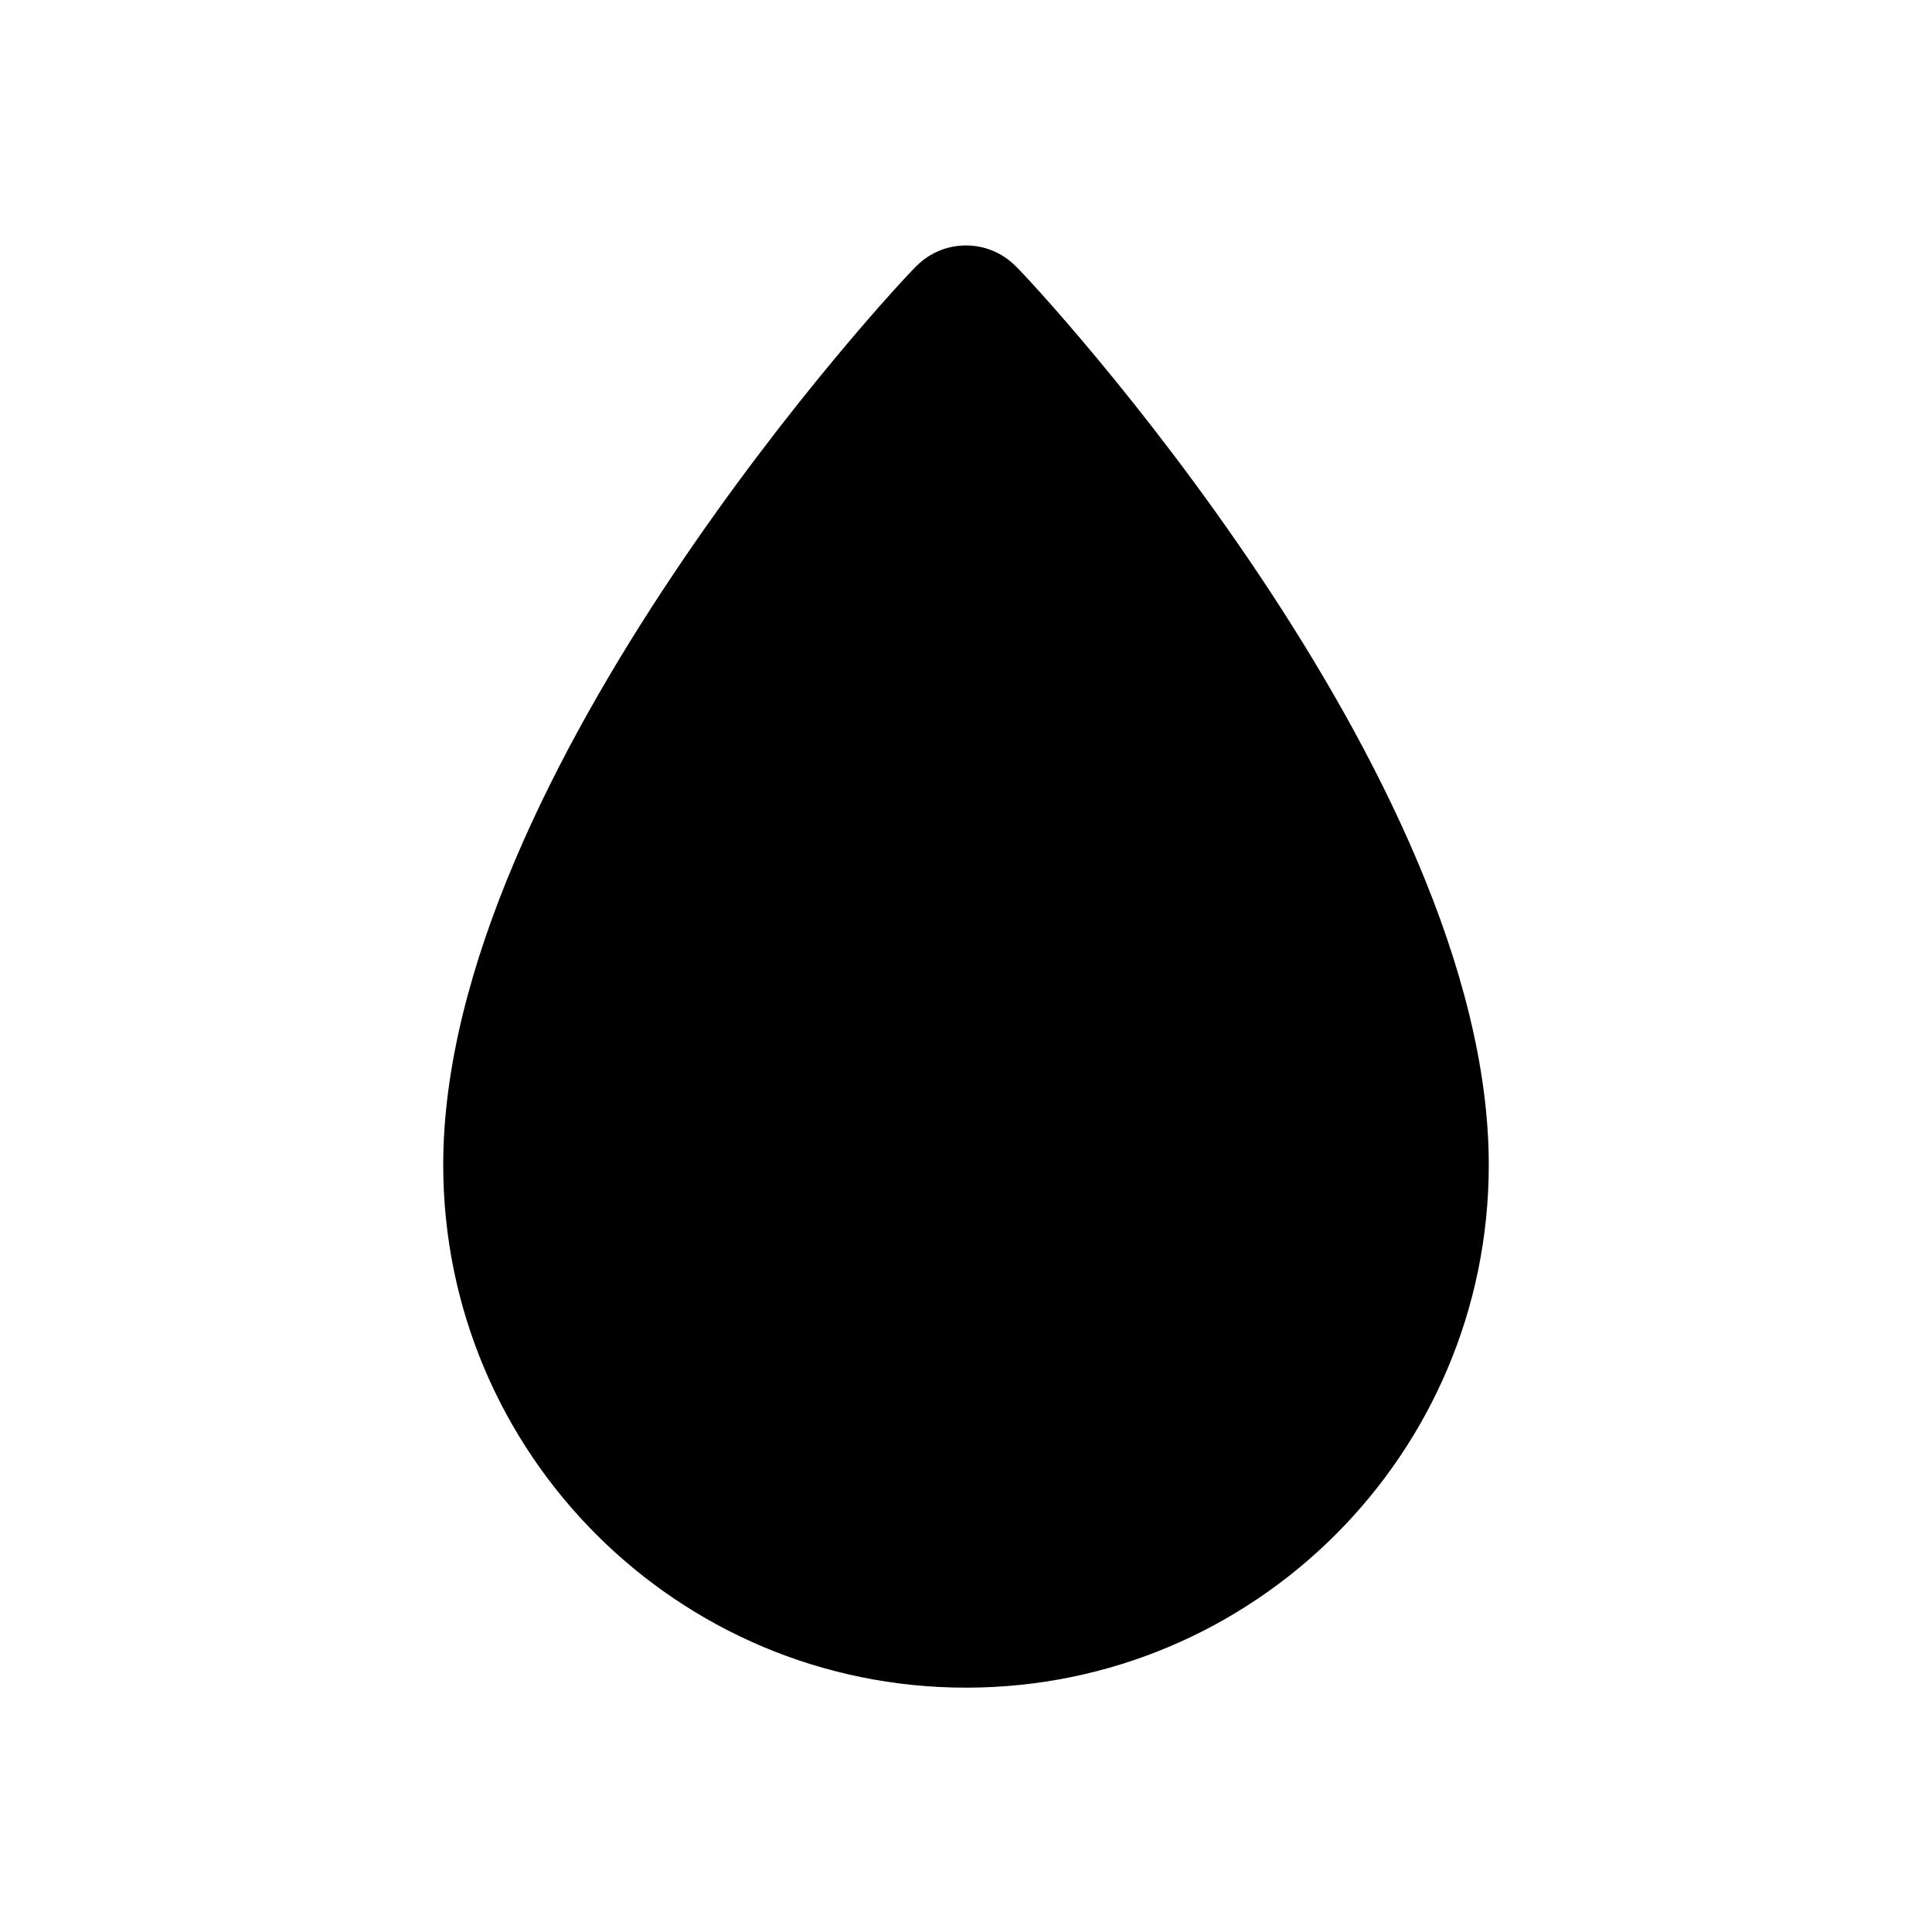
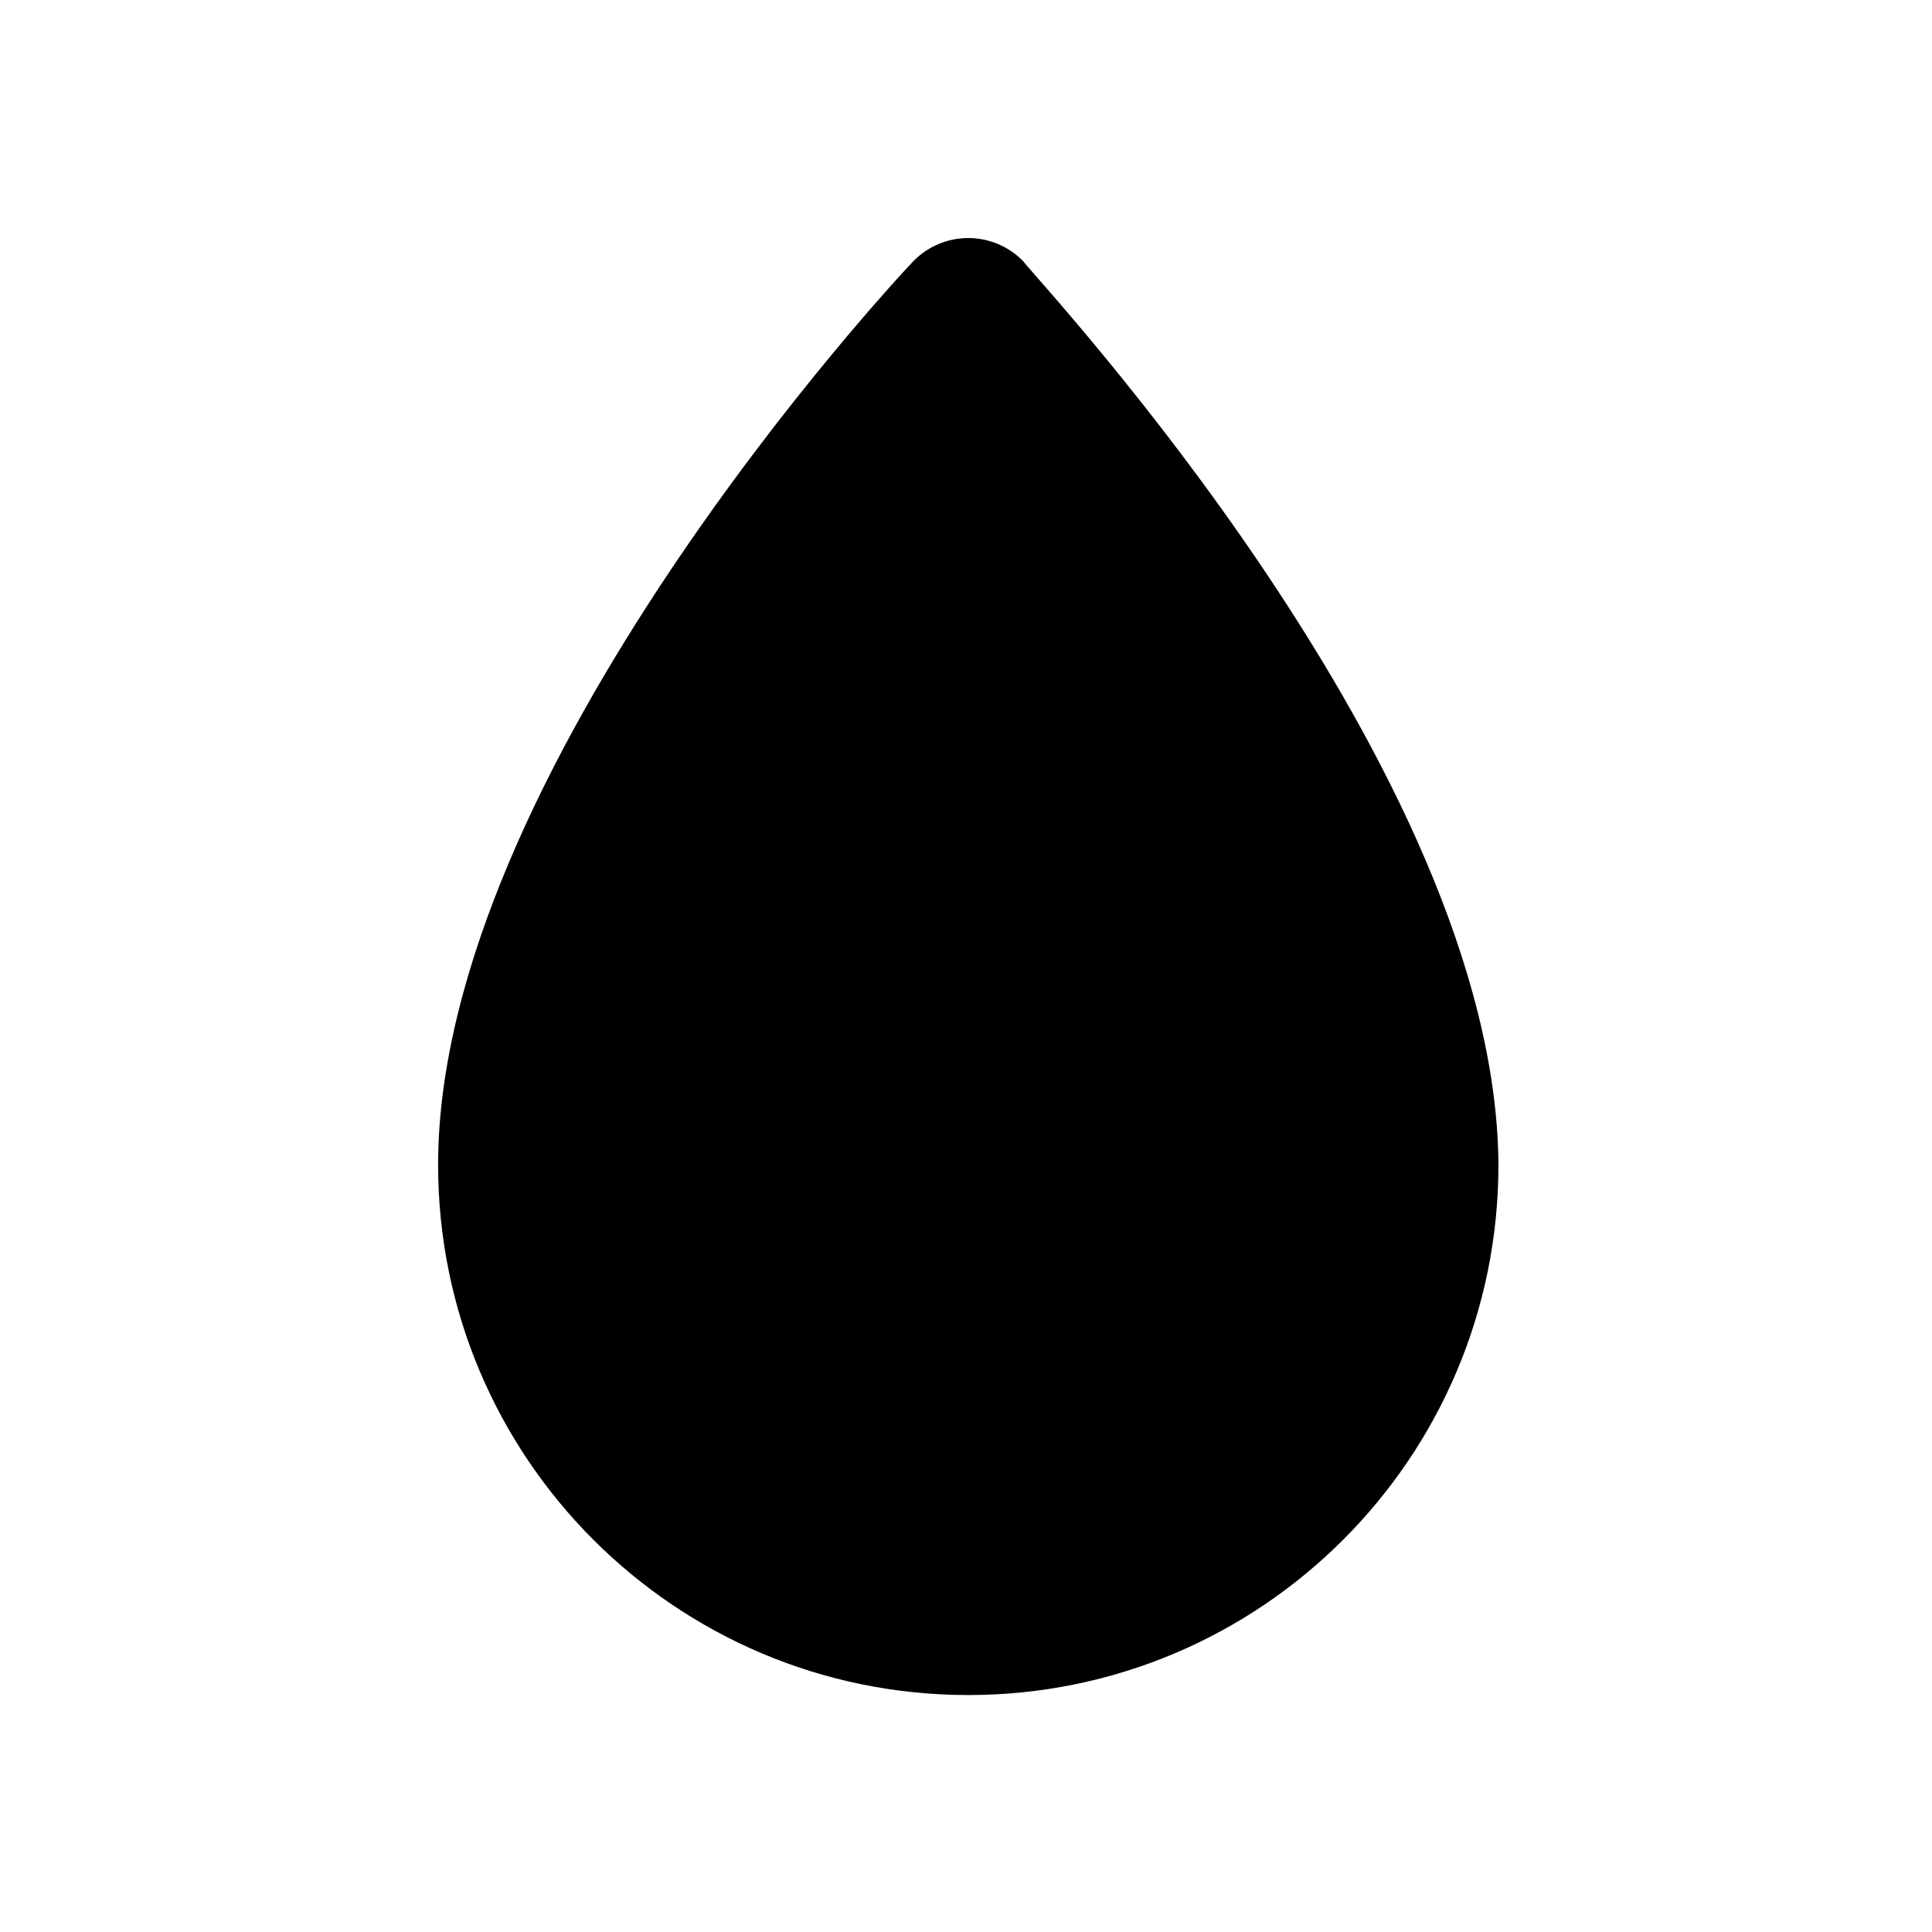
<svg xmlns="http://www.w3.org/2000/svg" xmlns:xlink="http://www.w3.org/1999/xlink" viewBox="0 0 34 34">
  <defs>
    <style>.a{fill:none;}</style>
    <symbol id="a" viewBox="0 0 48 48">
      <rect class="a" width="48" height="48" />
    </symbol>
  </defs>
-   <path d="M17.87,4.68a1.23,1.23,0,0,0-1.74,0C15.79,5,7.8,13.6,7.8,20.5a9.2,9.2,0,0,0,18.4,0C26.2,13.6,18.21,5,17.87,4.68Z" />
+   <path d="M18,4.59a1.35,1.35,0,0,0-1.92,0c-.35.36-8.37,9-8.37,15.91a9.33,9.33,0,0,0,18.66,0C26.33,13.55,18.31,5,18,4.59Z" />
  <use width="48" height="48" transform="translate(0 0) scale(0.71)" xlink:href="#a" />
</svg>
